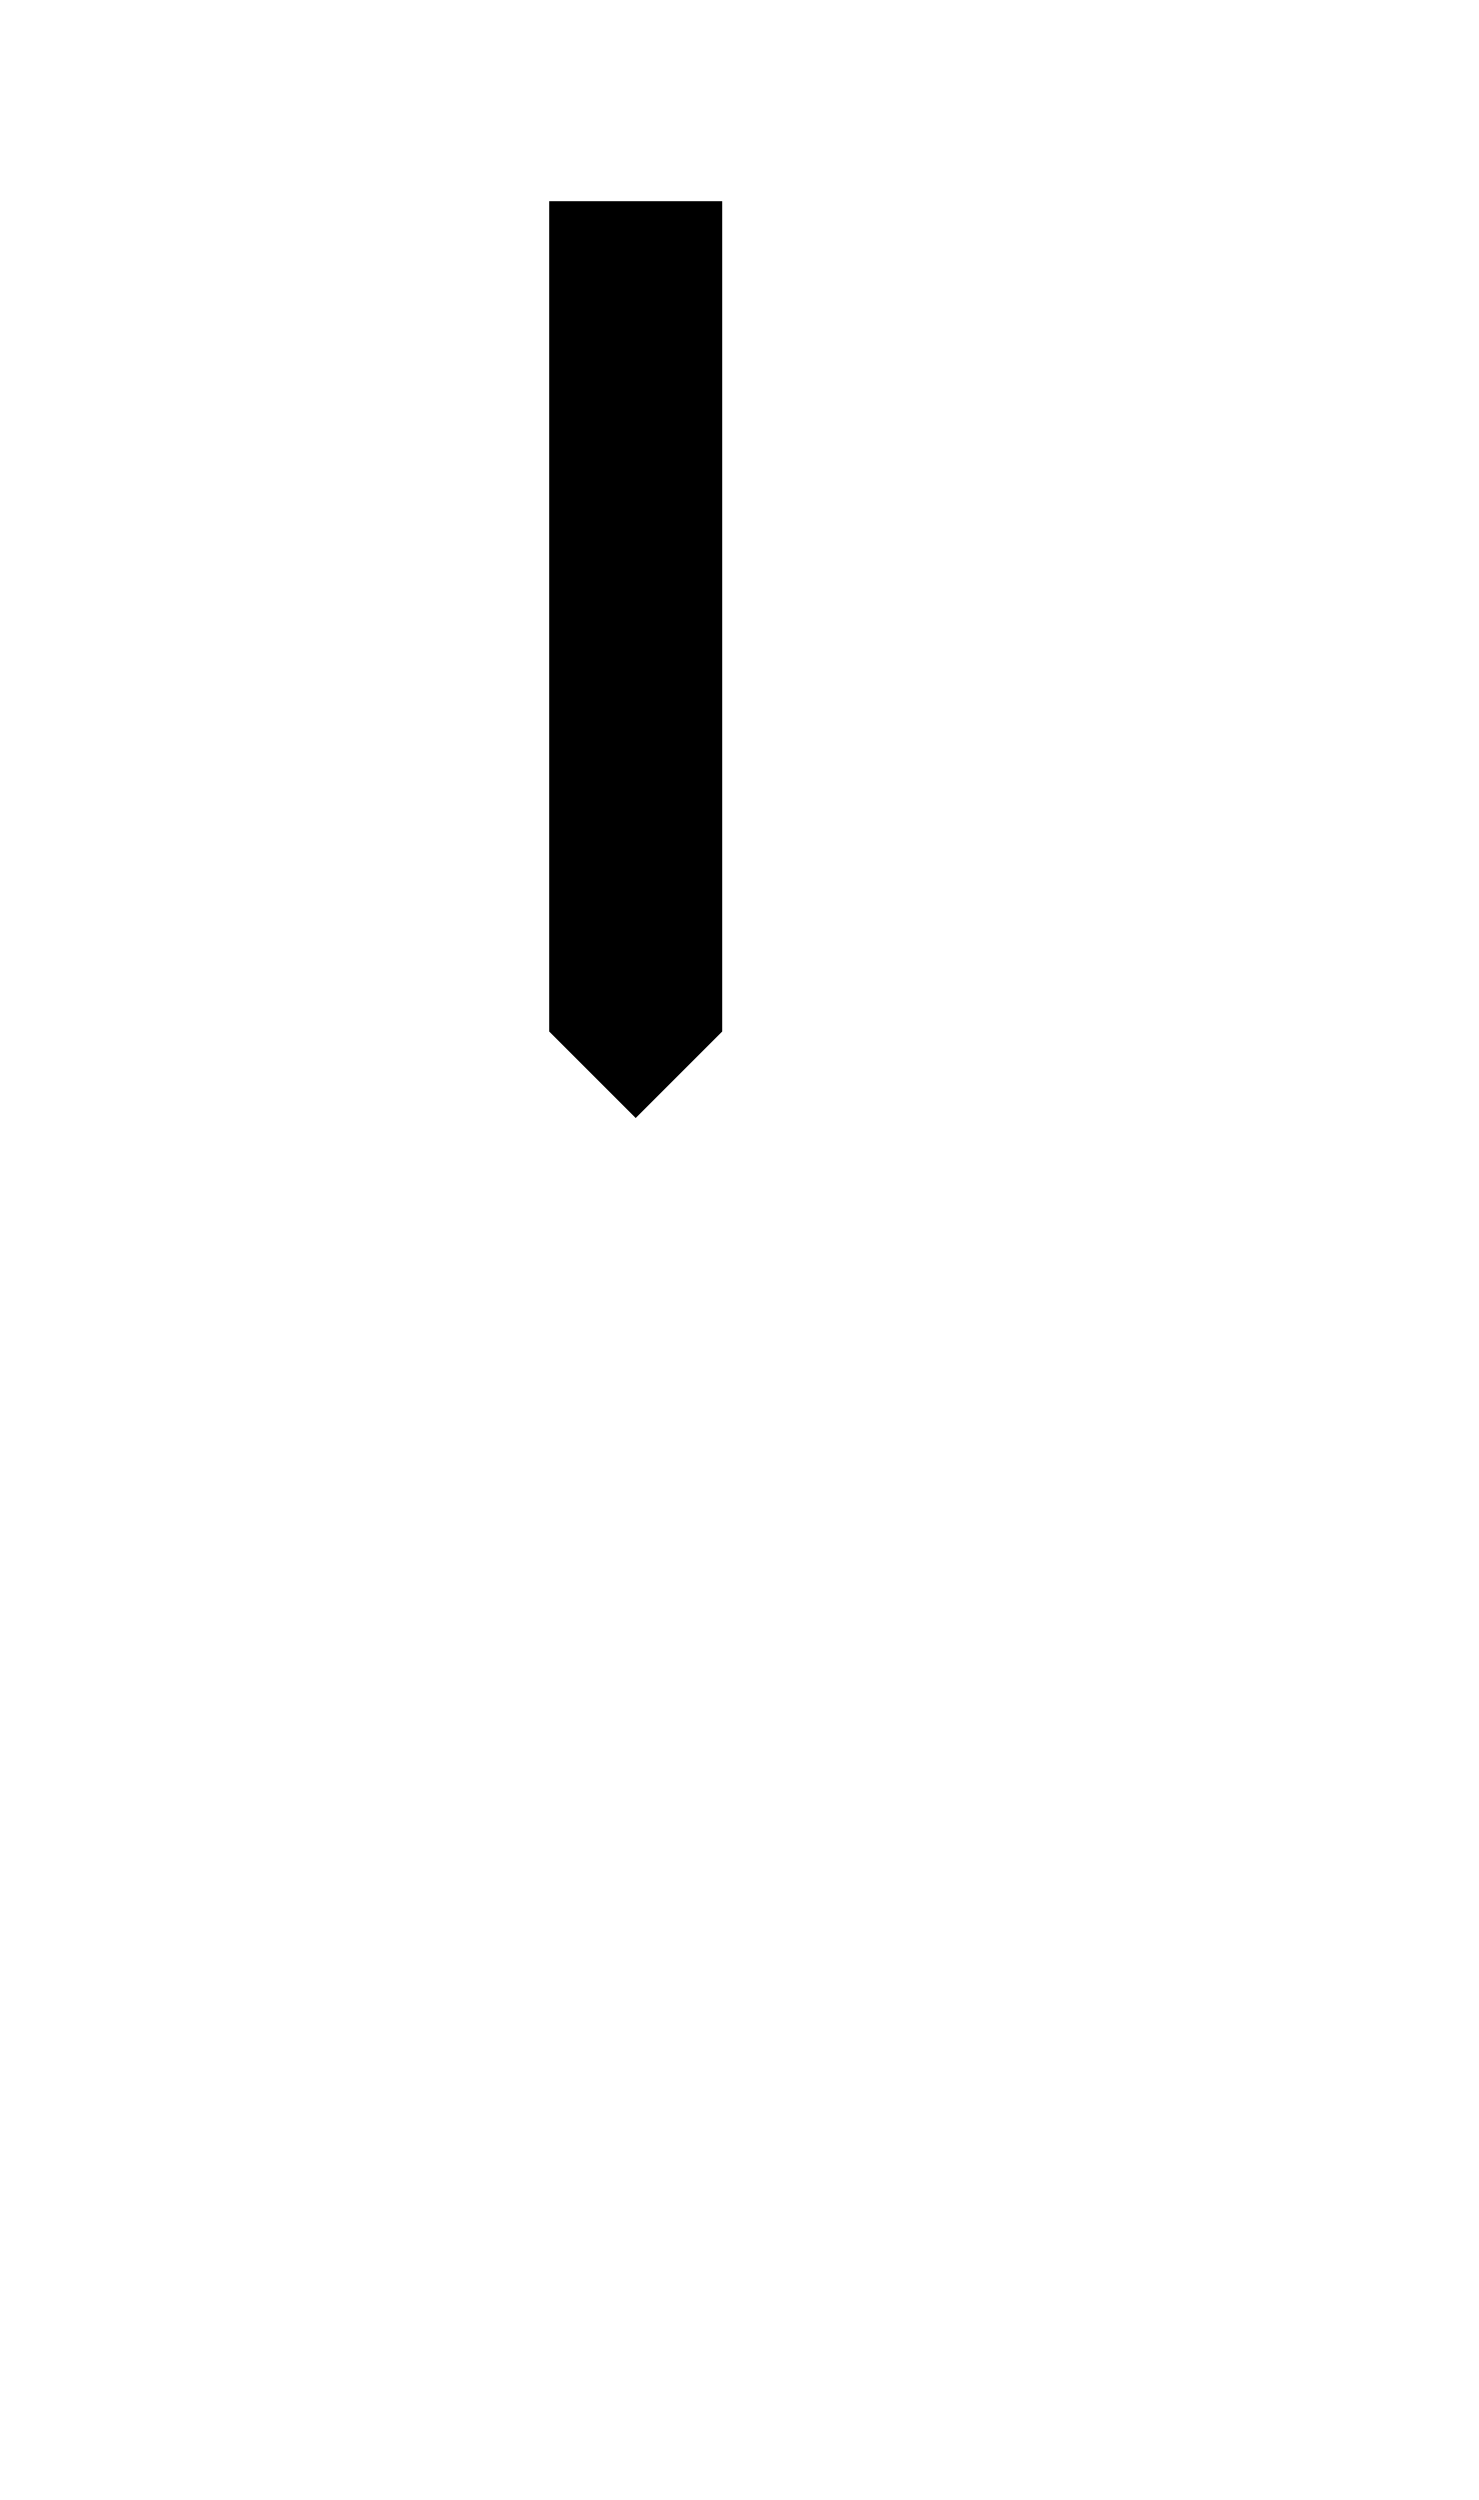
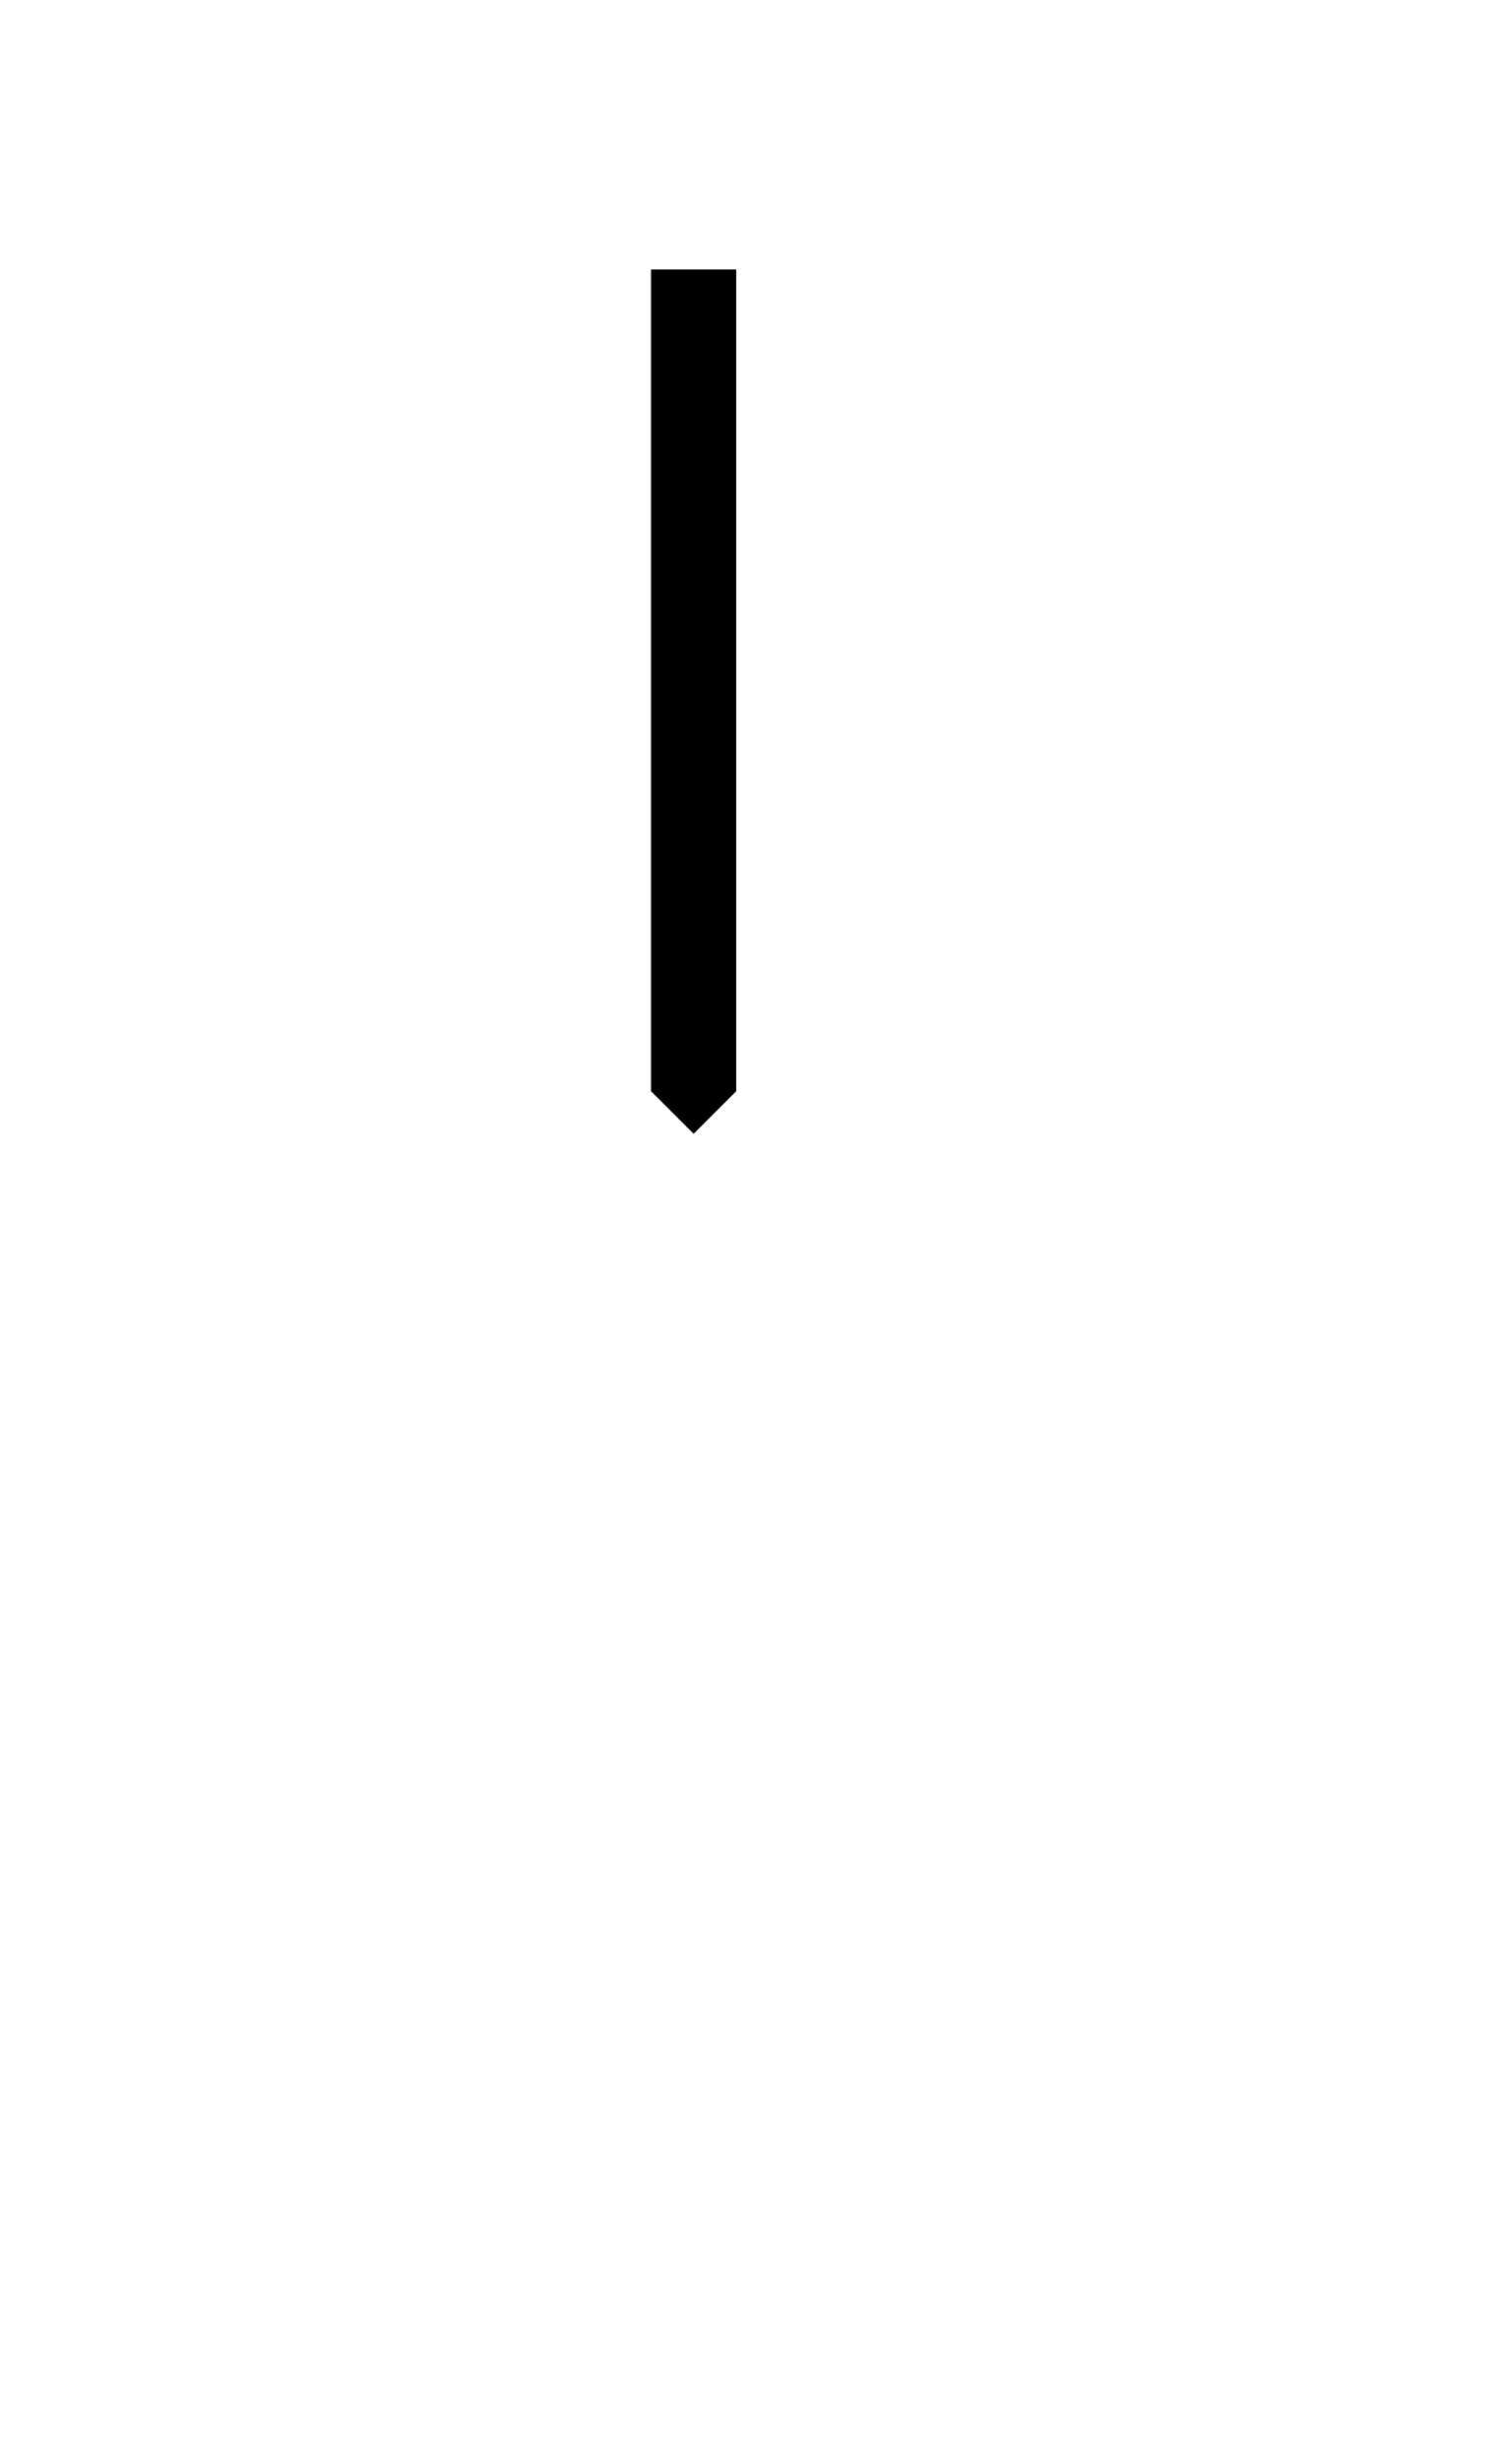
- <svg xmlns="http://www.w3.org/2000/svg" version="1.1" id="Layer_1" x="0px" y="0px" viewBox="0 0 183.75 310.68" style="enable-background:new 0 0 183.75 310.68;" xml:space="preserve">
-   <polygon points="68.25,25 68.25,128.19 79,138.94 89.75,128.19 89.75,25 " />
+ <svg xmlns="http://www.w3.org/2000/svg" version="1.1" id="Layer_1" x="0px" y="0px" viewBox="0 0 203.74 332.59" style="enable-background:new 0 0 203.74 332.59;" xml:space="preserve">
+   <polygon points="87.87,36.37 87.87,147.29 93.62,153.04 99.37,147.29 99.37,36.37 " />
</svg>
